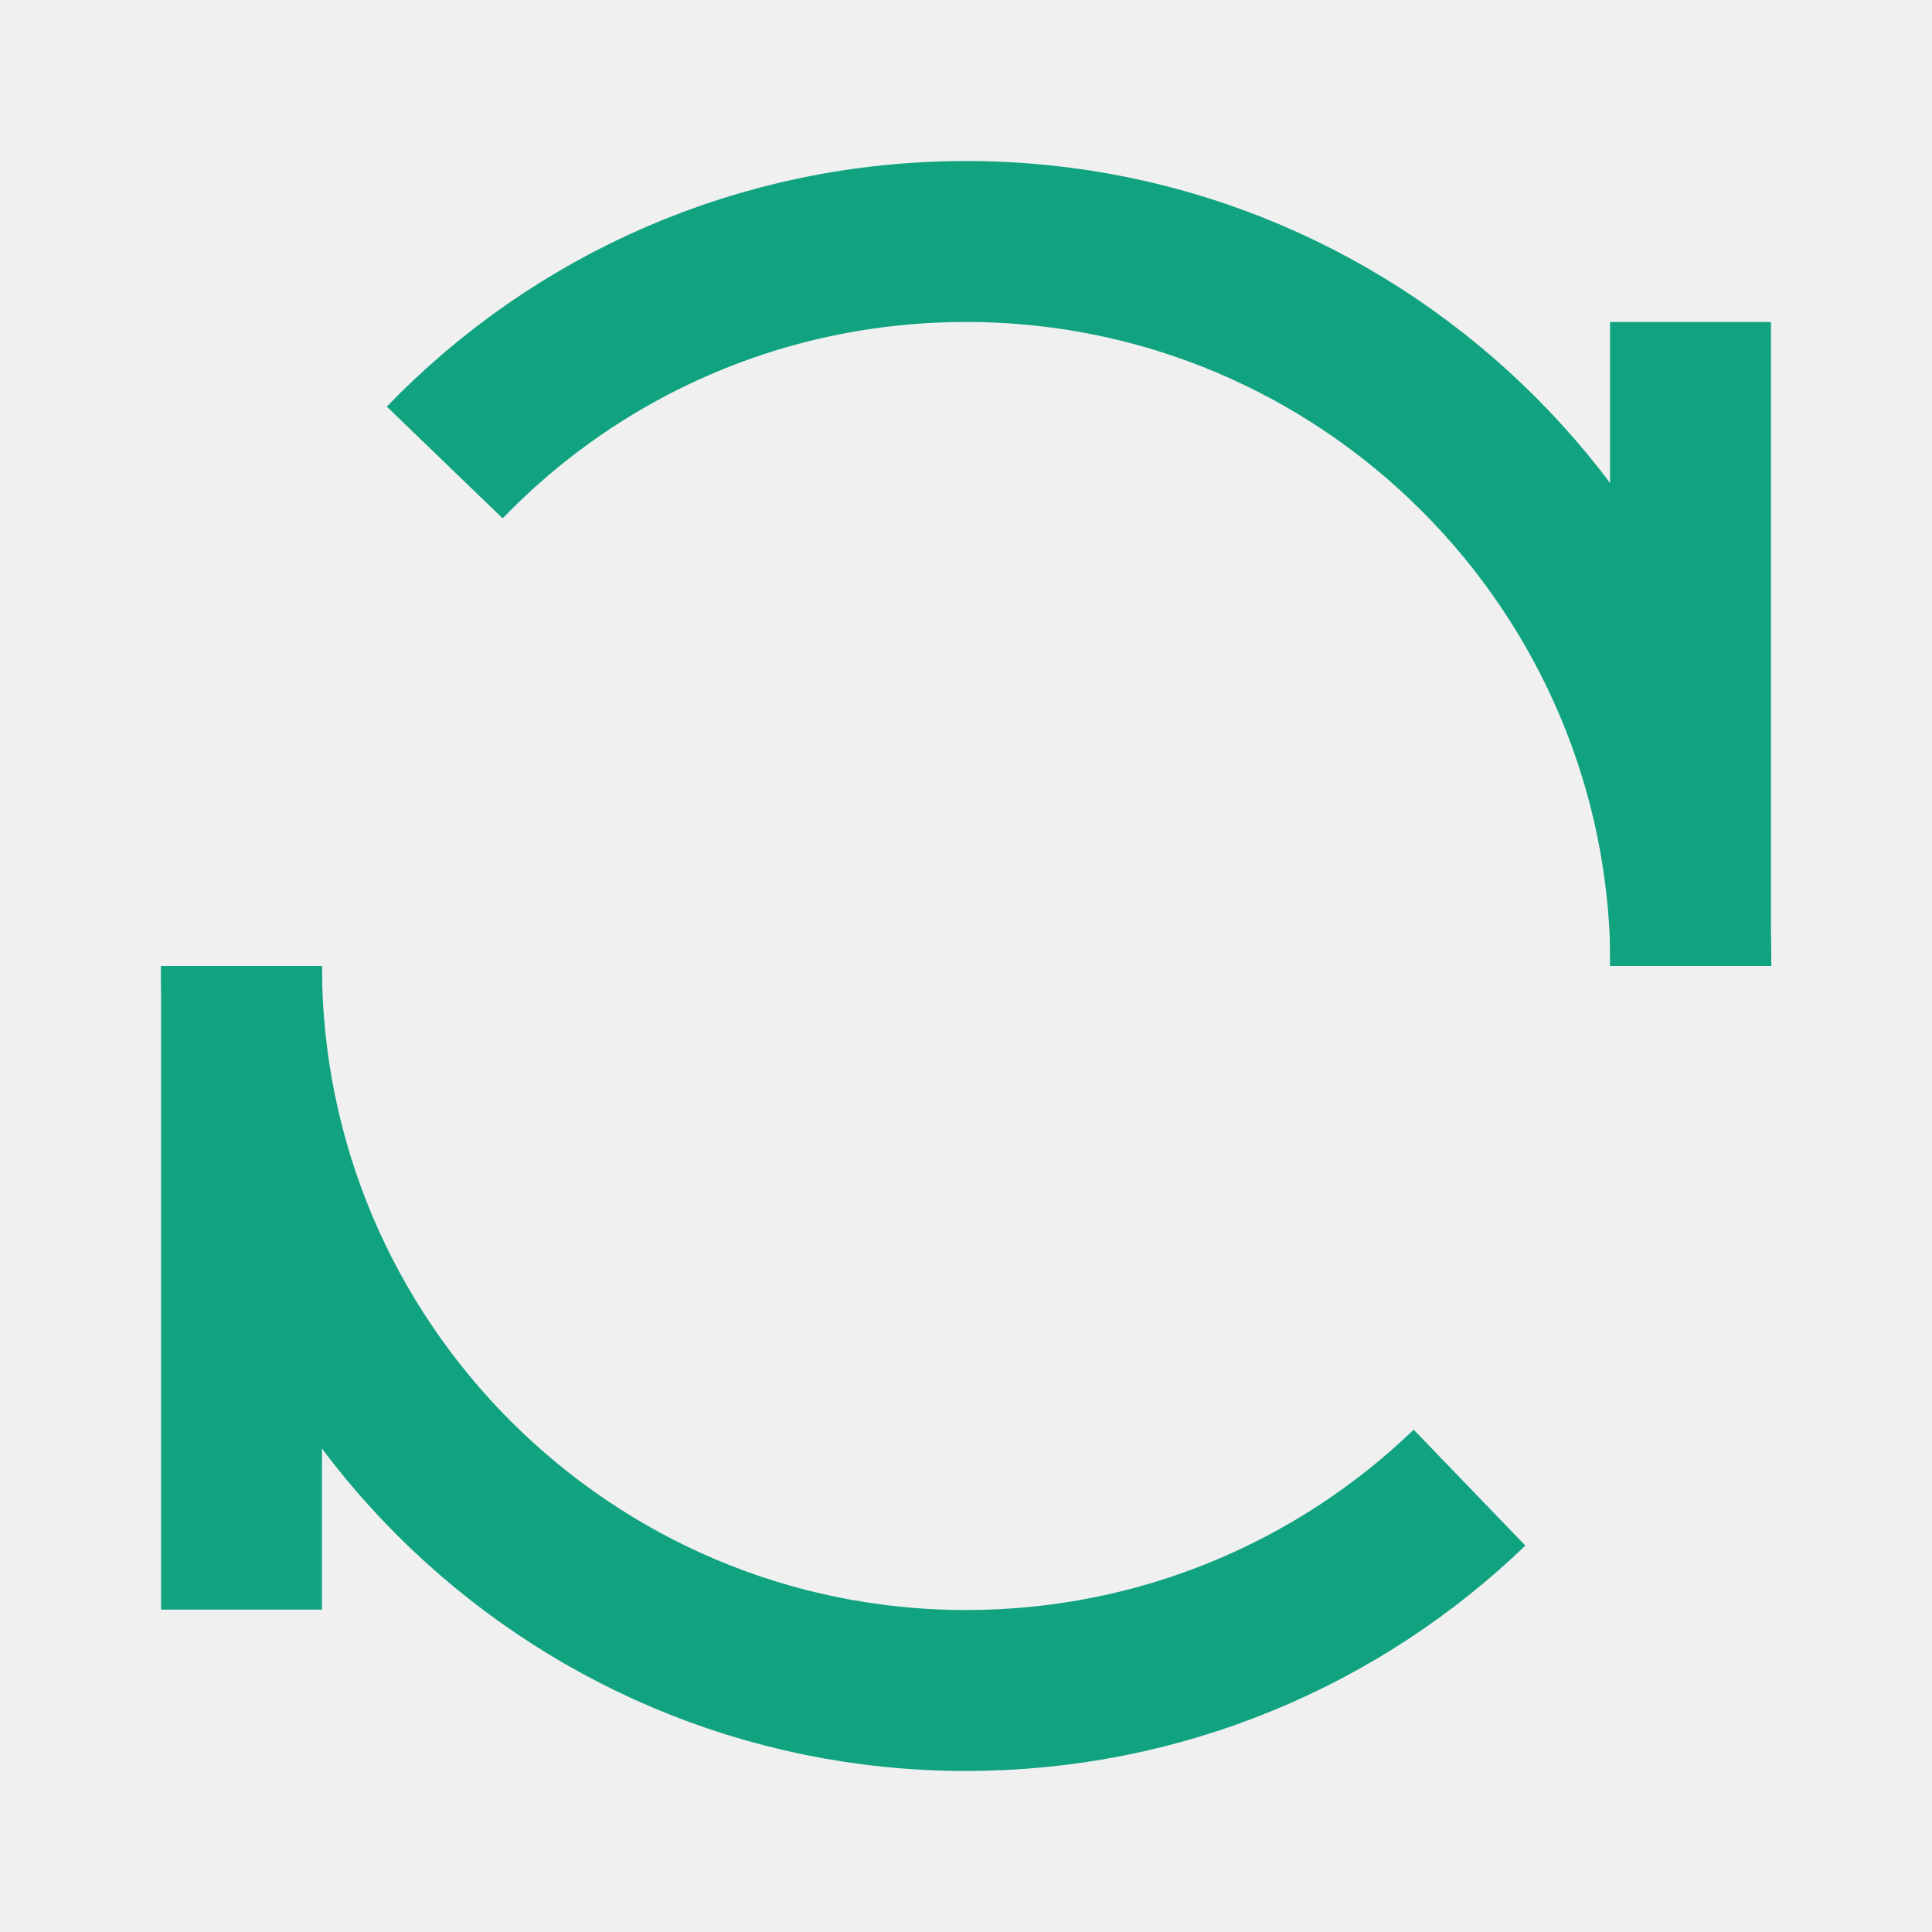
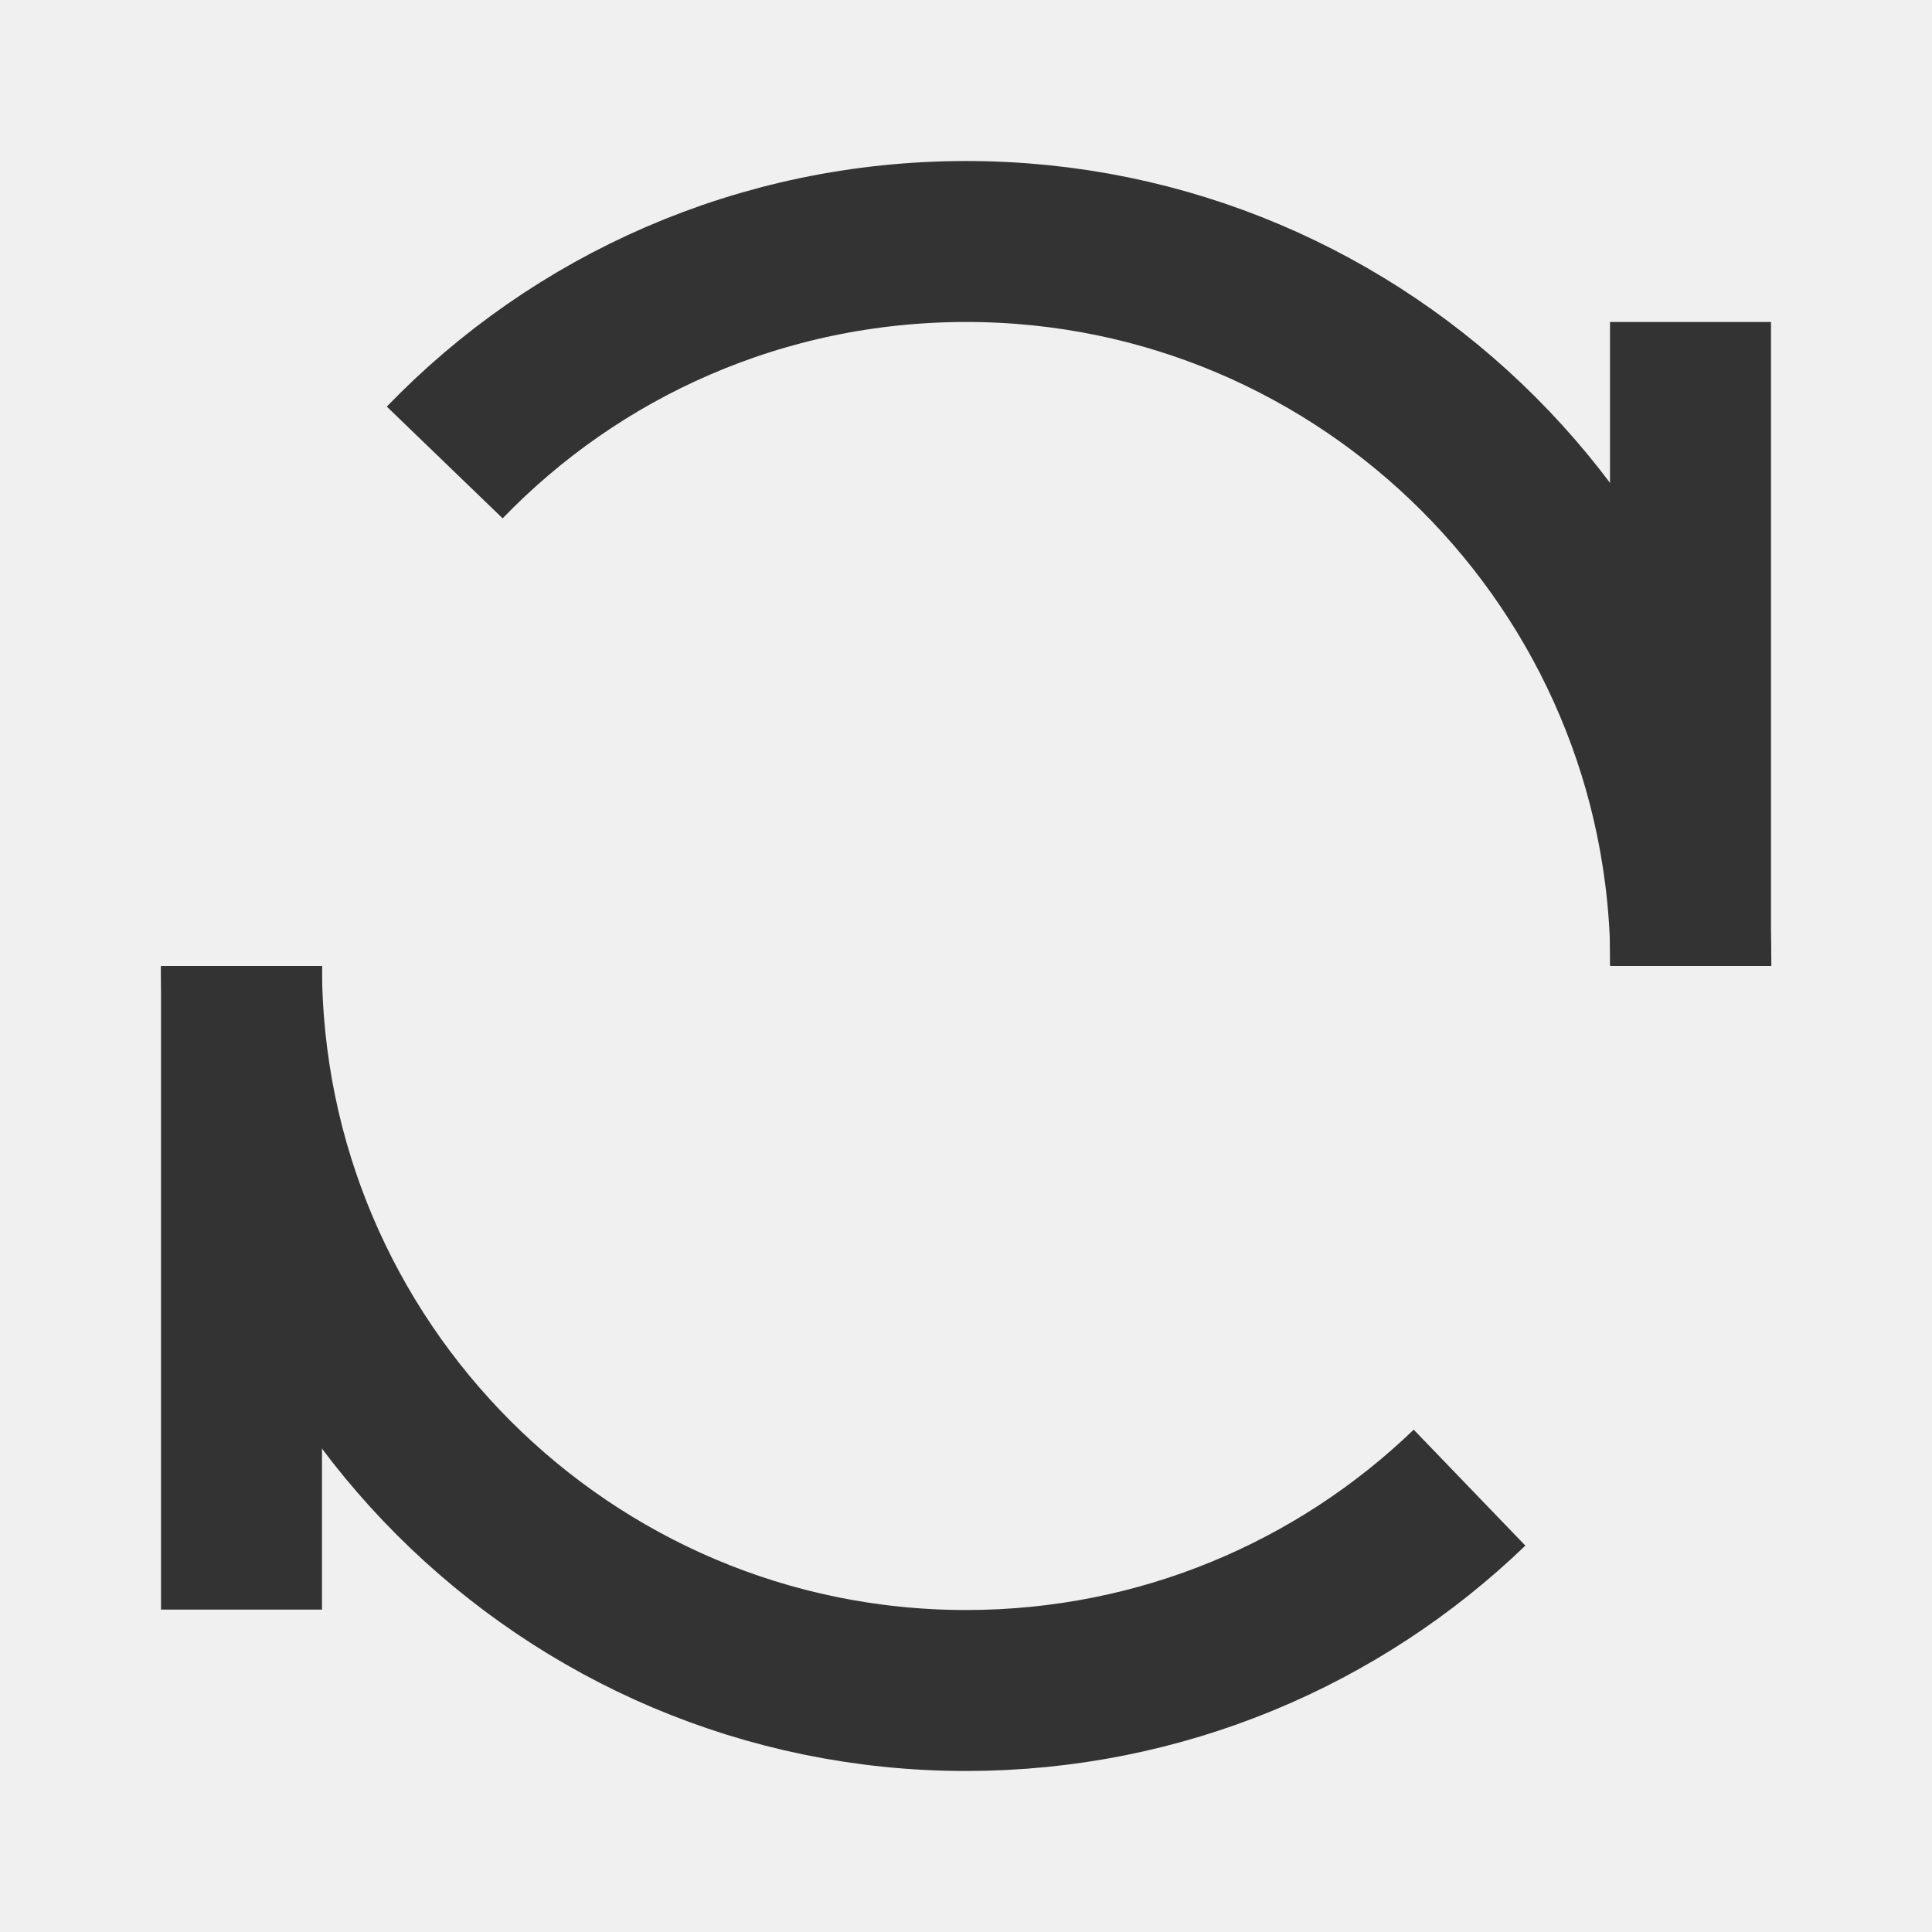
<svg xmlns="http://www.w3.org/2000/svg" xmlns:xlink="http://www.w3.org/1999/xlink" width="16" height="16" viewBox="0 0 16 16" fill="none">
  <defs>
    <rect id="path_0" x="0" y="0" width="16" height="16" />
  </defs>
  <g opacity="1" transform="translate(0 0)  rotate(0 8 8)">
    <mask id="bg-mask-0" fill="white">
      <use xlink:href="#path_0" />
    </mask>
    <g mask="url(#bg-mask-0)">
-       <path id="路径 1" style="stroke:#11A380; stroke-width:1.333; stroke-opacity:1; stroke-dasharray:0 0" transform="translate(14 2.666667)  rotate(0 0 2.666667)" d="M0,0L0,5.33 " />
-       <path id="路径 2" style="stroke:#11A380; stroke-width:1.333; stroke-opacity:1; stroke-dasharray:0 0" transform="translate(2 8)  rotate(0 0 2.666667)" d="M0,0L0,5.33 " />
-       <path id="分组 1" style="stroke:#11A380; stroke-width:1.333; stroke-opacity:1; stroke-dasharray:0 0" transform="translate(2 2)  rotate(0 6.00135 6)" d="M12.003 6C12.003 2.69 9.313 0 6.003 0C4.303 0 2.773 0.7 1.683 1.83 M-5.71612e-08 6C-5.71612e-08 9.31 2.69 12 6 12C7.62 12 9.09 11.36 10.17 10.32 " />
+       <path id="路径 1" style="stroke:#333333; stroke-width:1.333; stroke-opacity:1; stroke-dasharray:0 0" transform="translate(14 2.666667)  rotate(0 0 2.666667)" d="M0,0L0,5.33 " />
+       <path id="路径 2" style="stroke:#333333; stroke-width:1.333; stroke-opacity:1; stroke-dasharray:0 0" transform="translate(2 8)  rotate(0 0 2.666667)" d="M0,0L0,5.33 " />
+       <path id="分组 1" style="stroke:#333333; stroke-width:1.333; stroke-opacity:1; stroke-dasharray:0 0" transform="translate(2 2)  rotate(0 6.00135 6)" d="M12.003 6C12.003 2.69 9.313 0 6.003 0C4.303 0 2.773 0.7 1.683 1.83 M-5.71612e-08 6C-5.71612e-08 9.31 2.69 12 6 12C7.62 12 9.09 11.36 10.17 10.32 " />
    </g>
  </g>
</svg>
